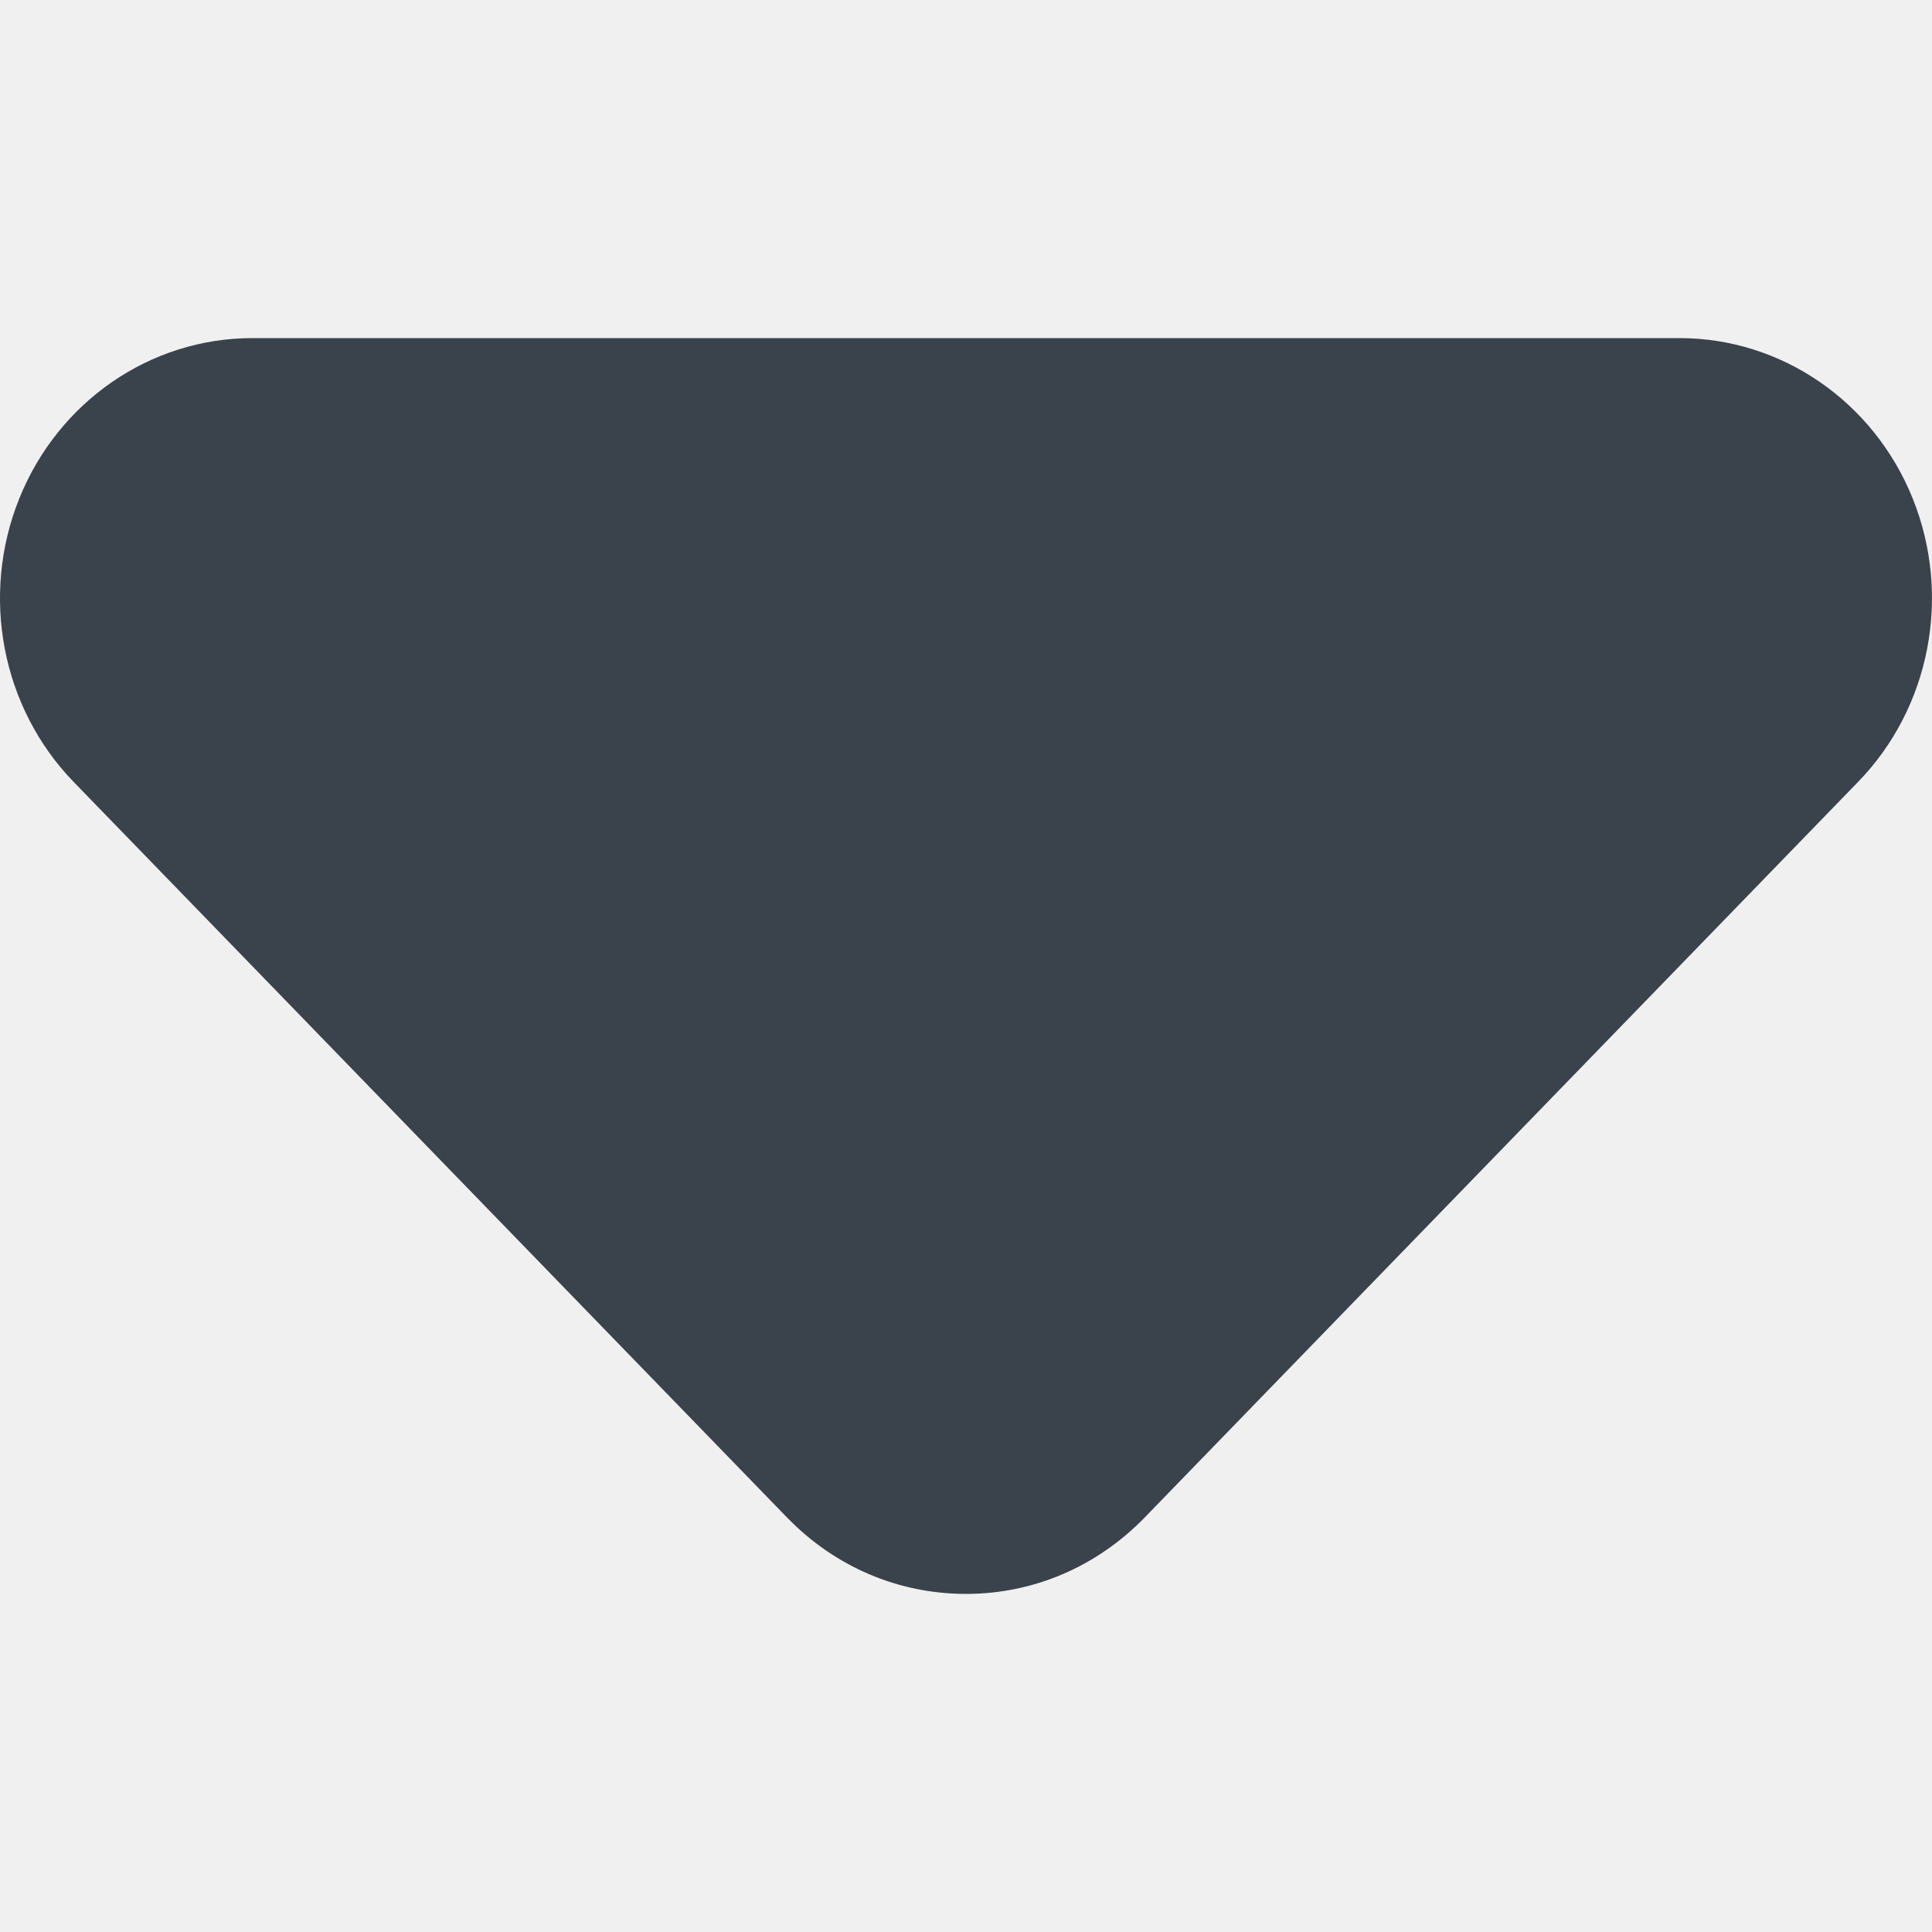
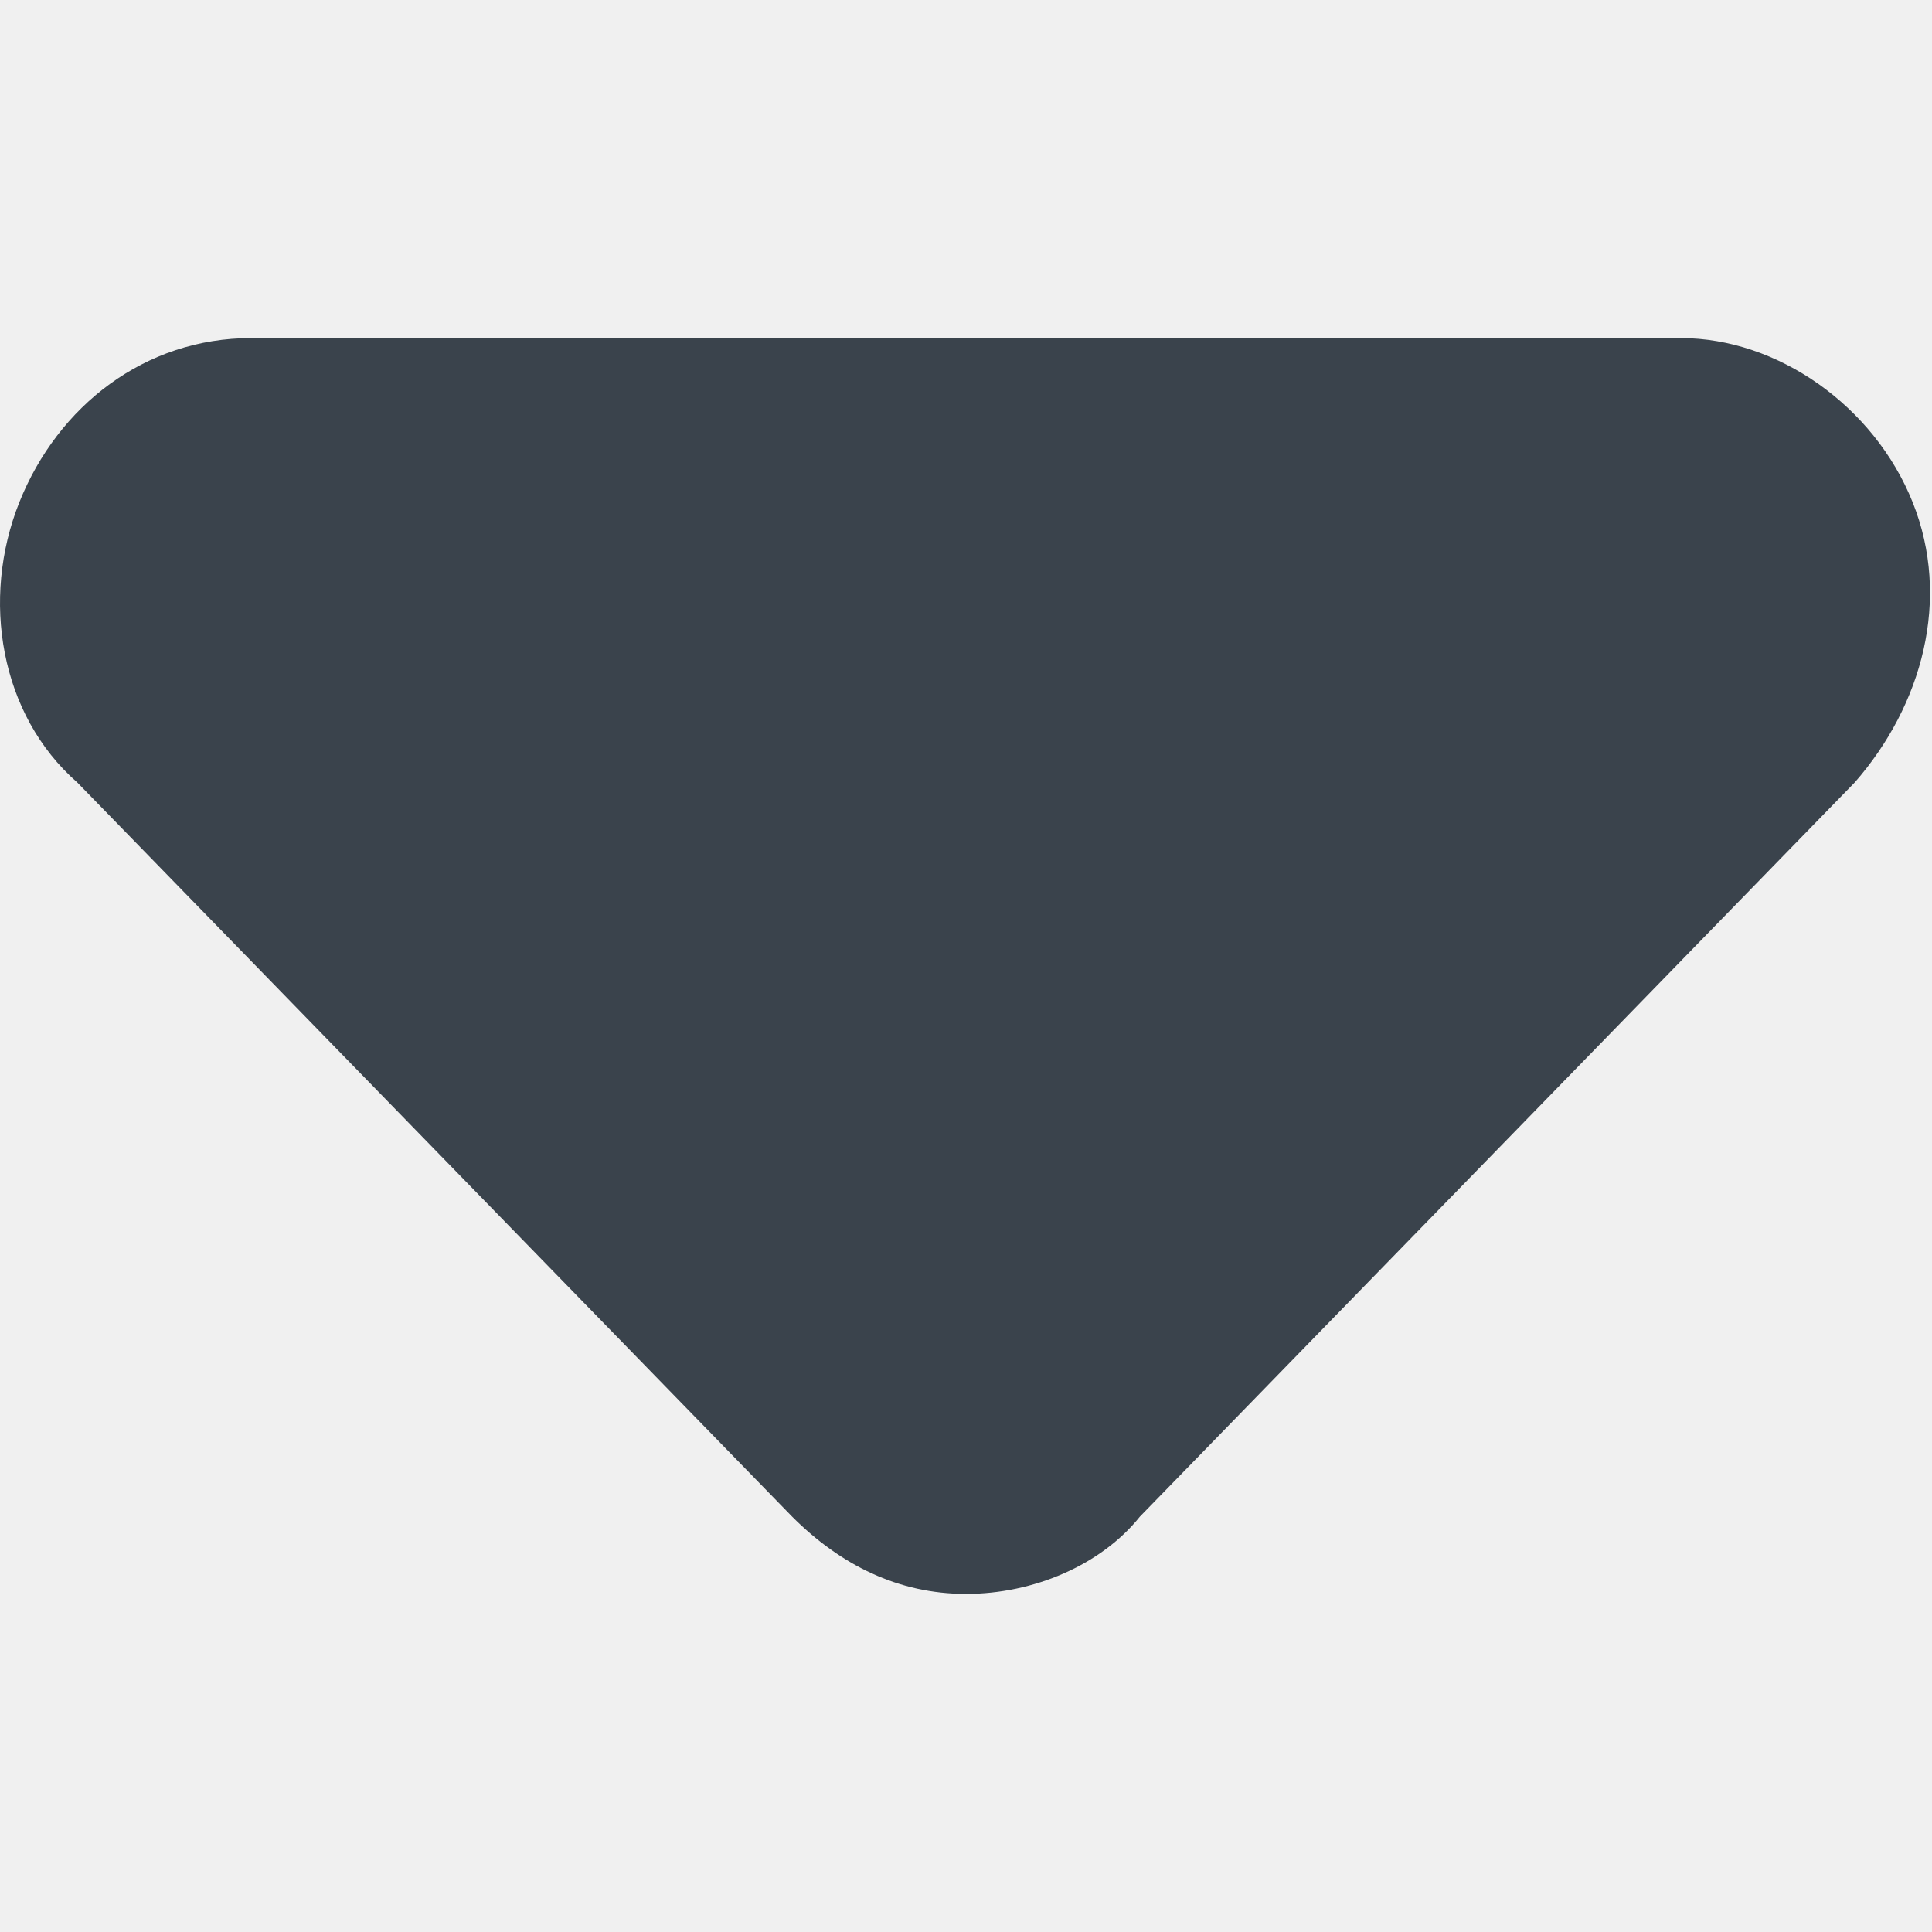
- <svg xmlns="http://www.w3.org/2000/svg" xmlns:xlink="http://www.w3.org/1999/xlink" width="20px" height="20px" viewBox="0 0 20 20" version="1.1">
-   <defs>
-     <path id="path-1" d="M8.613,9.5 C7.554,9.5 6.603,10.157 6.199,11.162 L6.199,11.162 C5.795,12.167 6.017,13.327 6.764,14.096 L6.764,14.096 L14.151,21.713 C14.645,22.22 15.3,22.5 16,22.5 L16,22.5 C16.697,22.5 17.351,22.22 17.846,21.713 L17.846,21.713 L25.233,14.096 C25.982,13.327 26.205,12.167 25.801,11.162 L25.801,11.162 C25.397,10.157 24.443,9.5 23.387,9.5 L23.387,9.5 L8.613,9.5 Z" />
-   </defs>
-   <g id="Page-1" stroke="none" stroke-width="1" fill="none" fill-rule="evenodd">
-     <g id="triangleDown" transform="translate(-6, -6)">
-       <mask id="mask-2" fill="white">
-         <use xlink:href="#path-1" />
-       </mask>
-       <use fill="#3A434C" xlink:href="#path-1" />
-     </g>
+ <svg xmlns="http://www.w3.org/2000/svg" version="1.1" x="0px" y="0px" viewBox="0 0 20 20" style="enable-background:new 0 0 20 20;" xml:space="preserve">
+   <g id="triangleDown" fill="#3A434C" transform="translate(-6, -6)">
+     <path d="M8.6,9.5c-1.1,0-2,0.7-2.4,1.7l0,0c-0.4,1-0.2,2.2,0.6,2.9l0,0l7.4,7.6    c0.5,0.5,1.1,0.8,1.8,0.8l0,0c0.7,0,1.4-0.3,1.8-0.8l0,0l7.4-7.6c0.7-0.8,1-1.9,0.6-2.9l0,0c-0.4-1-1.4-1.7-2.4-1.7l0,0H8.6z" />
  </g>
</svg>
